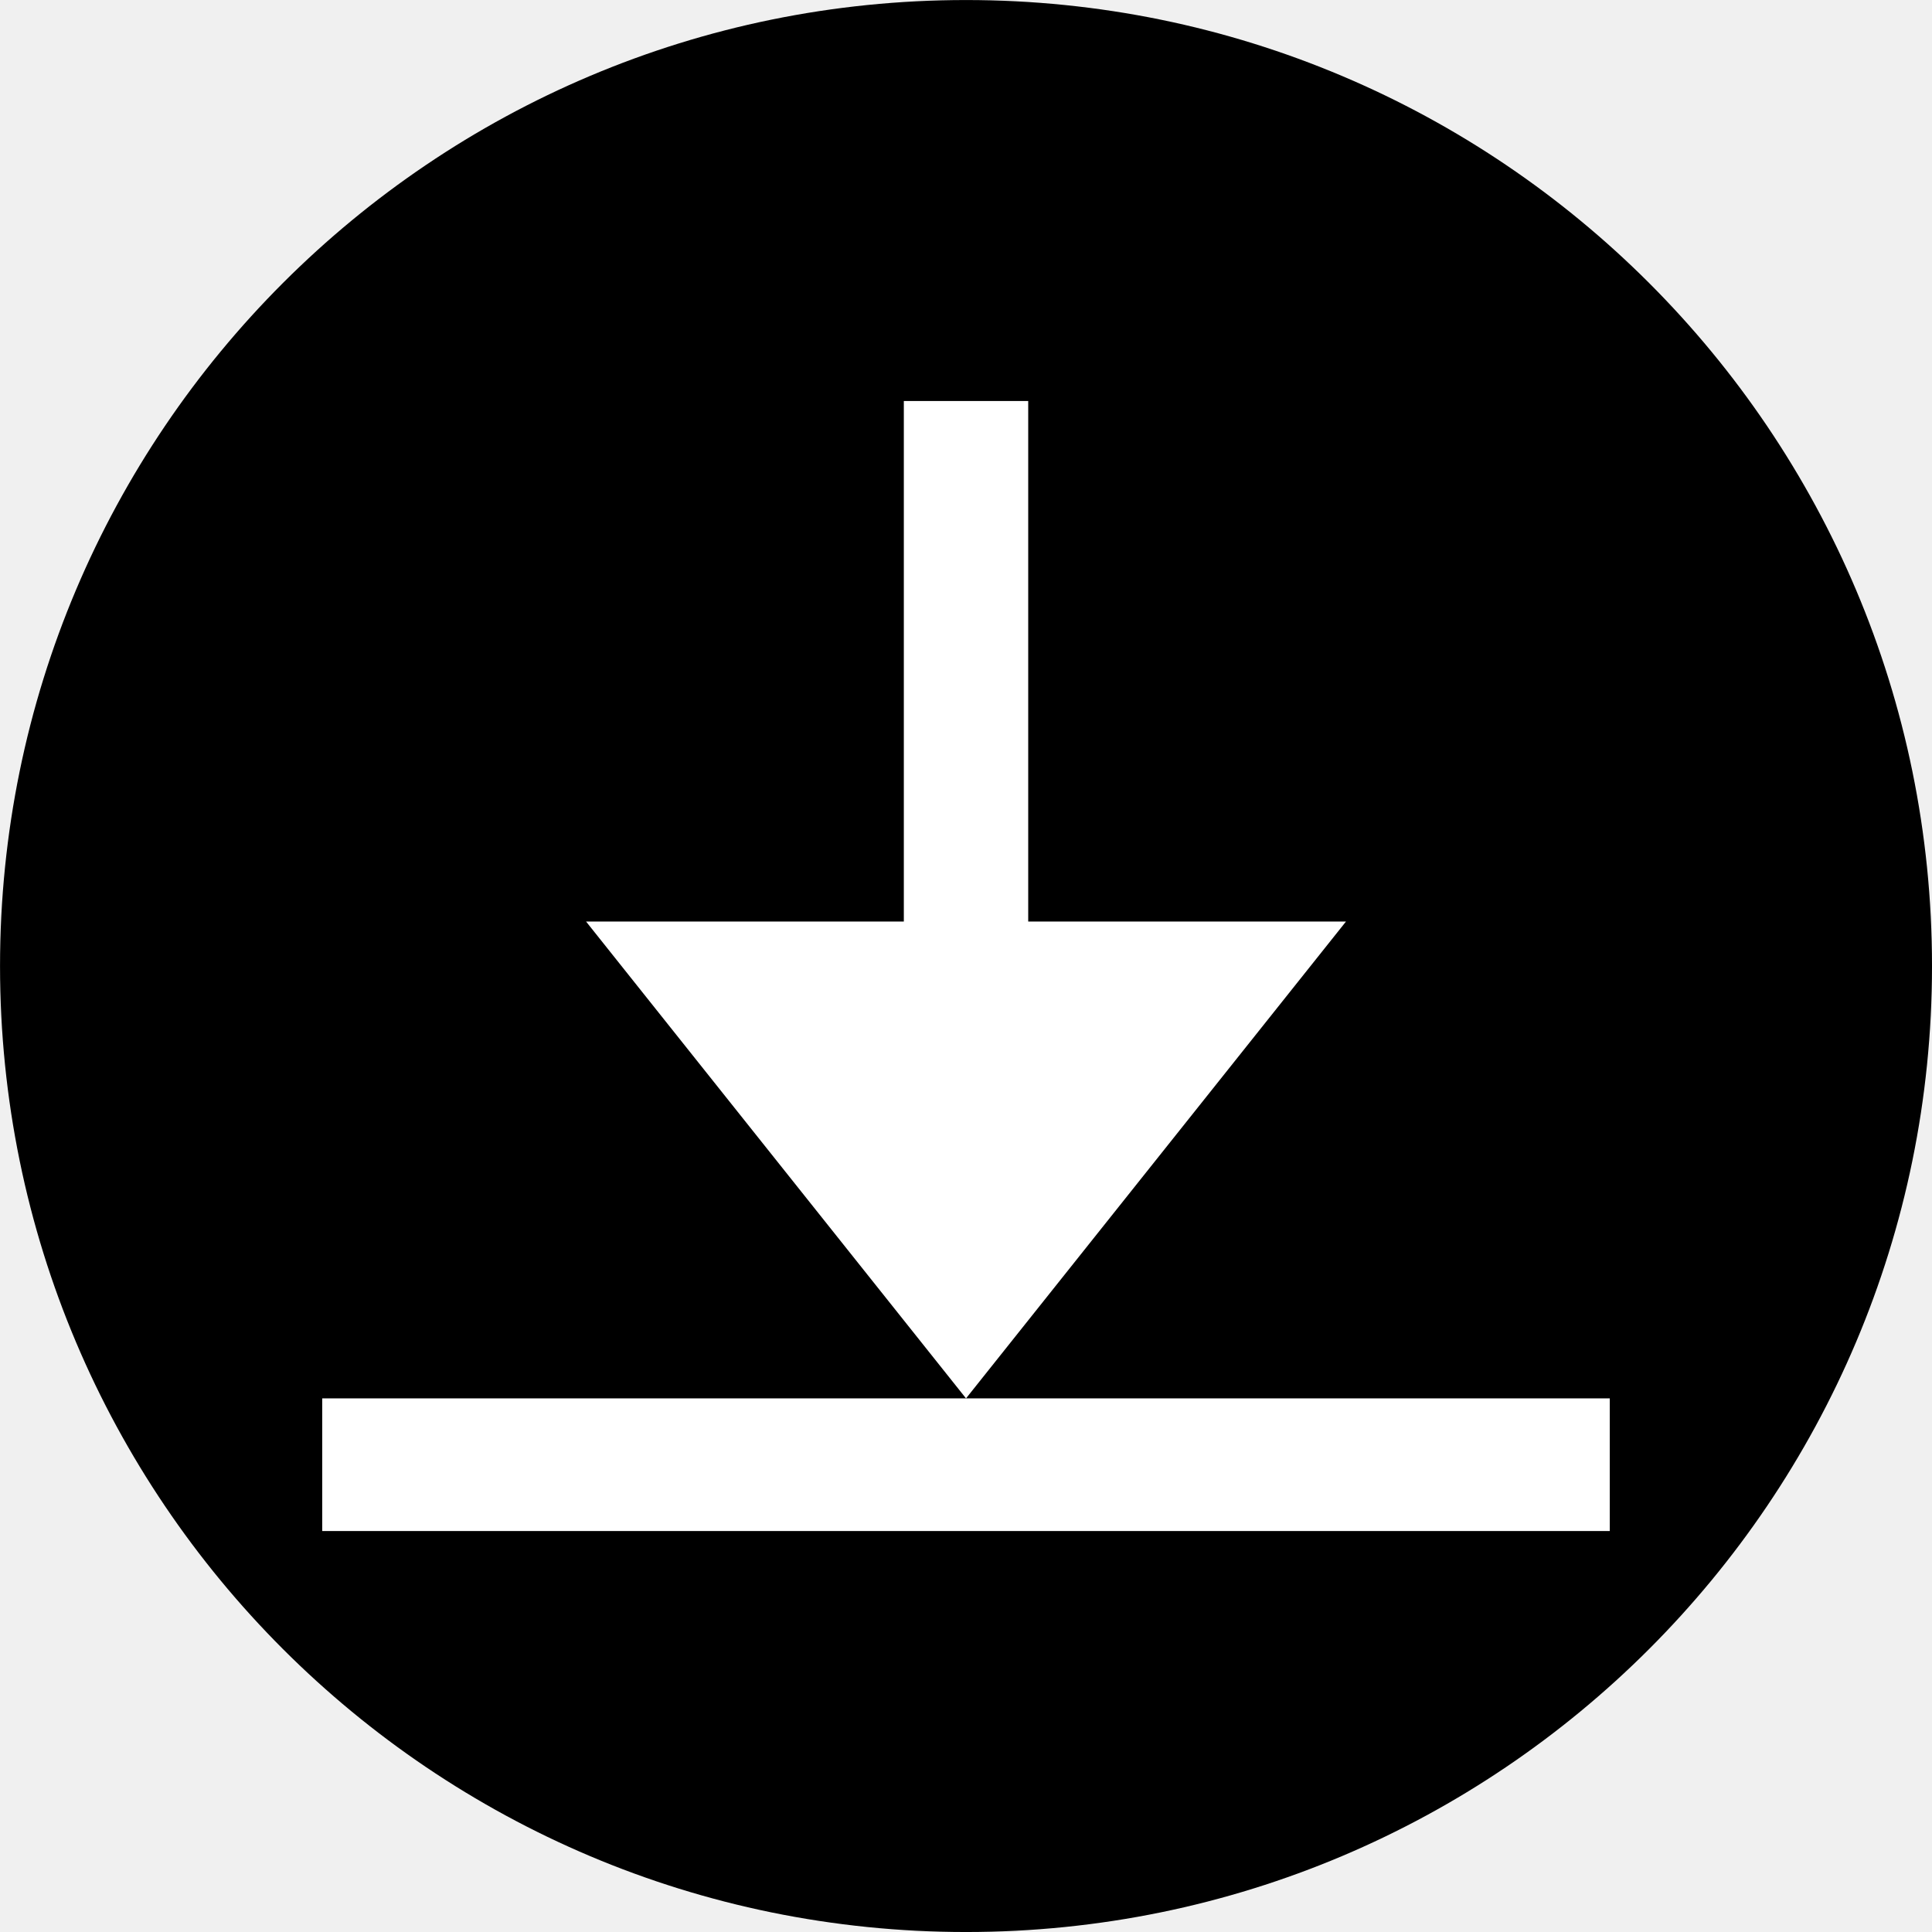
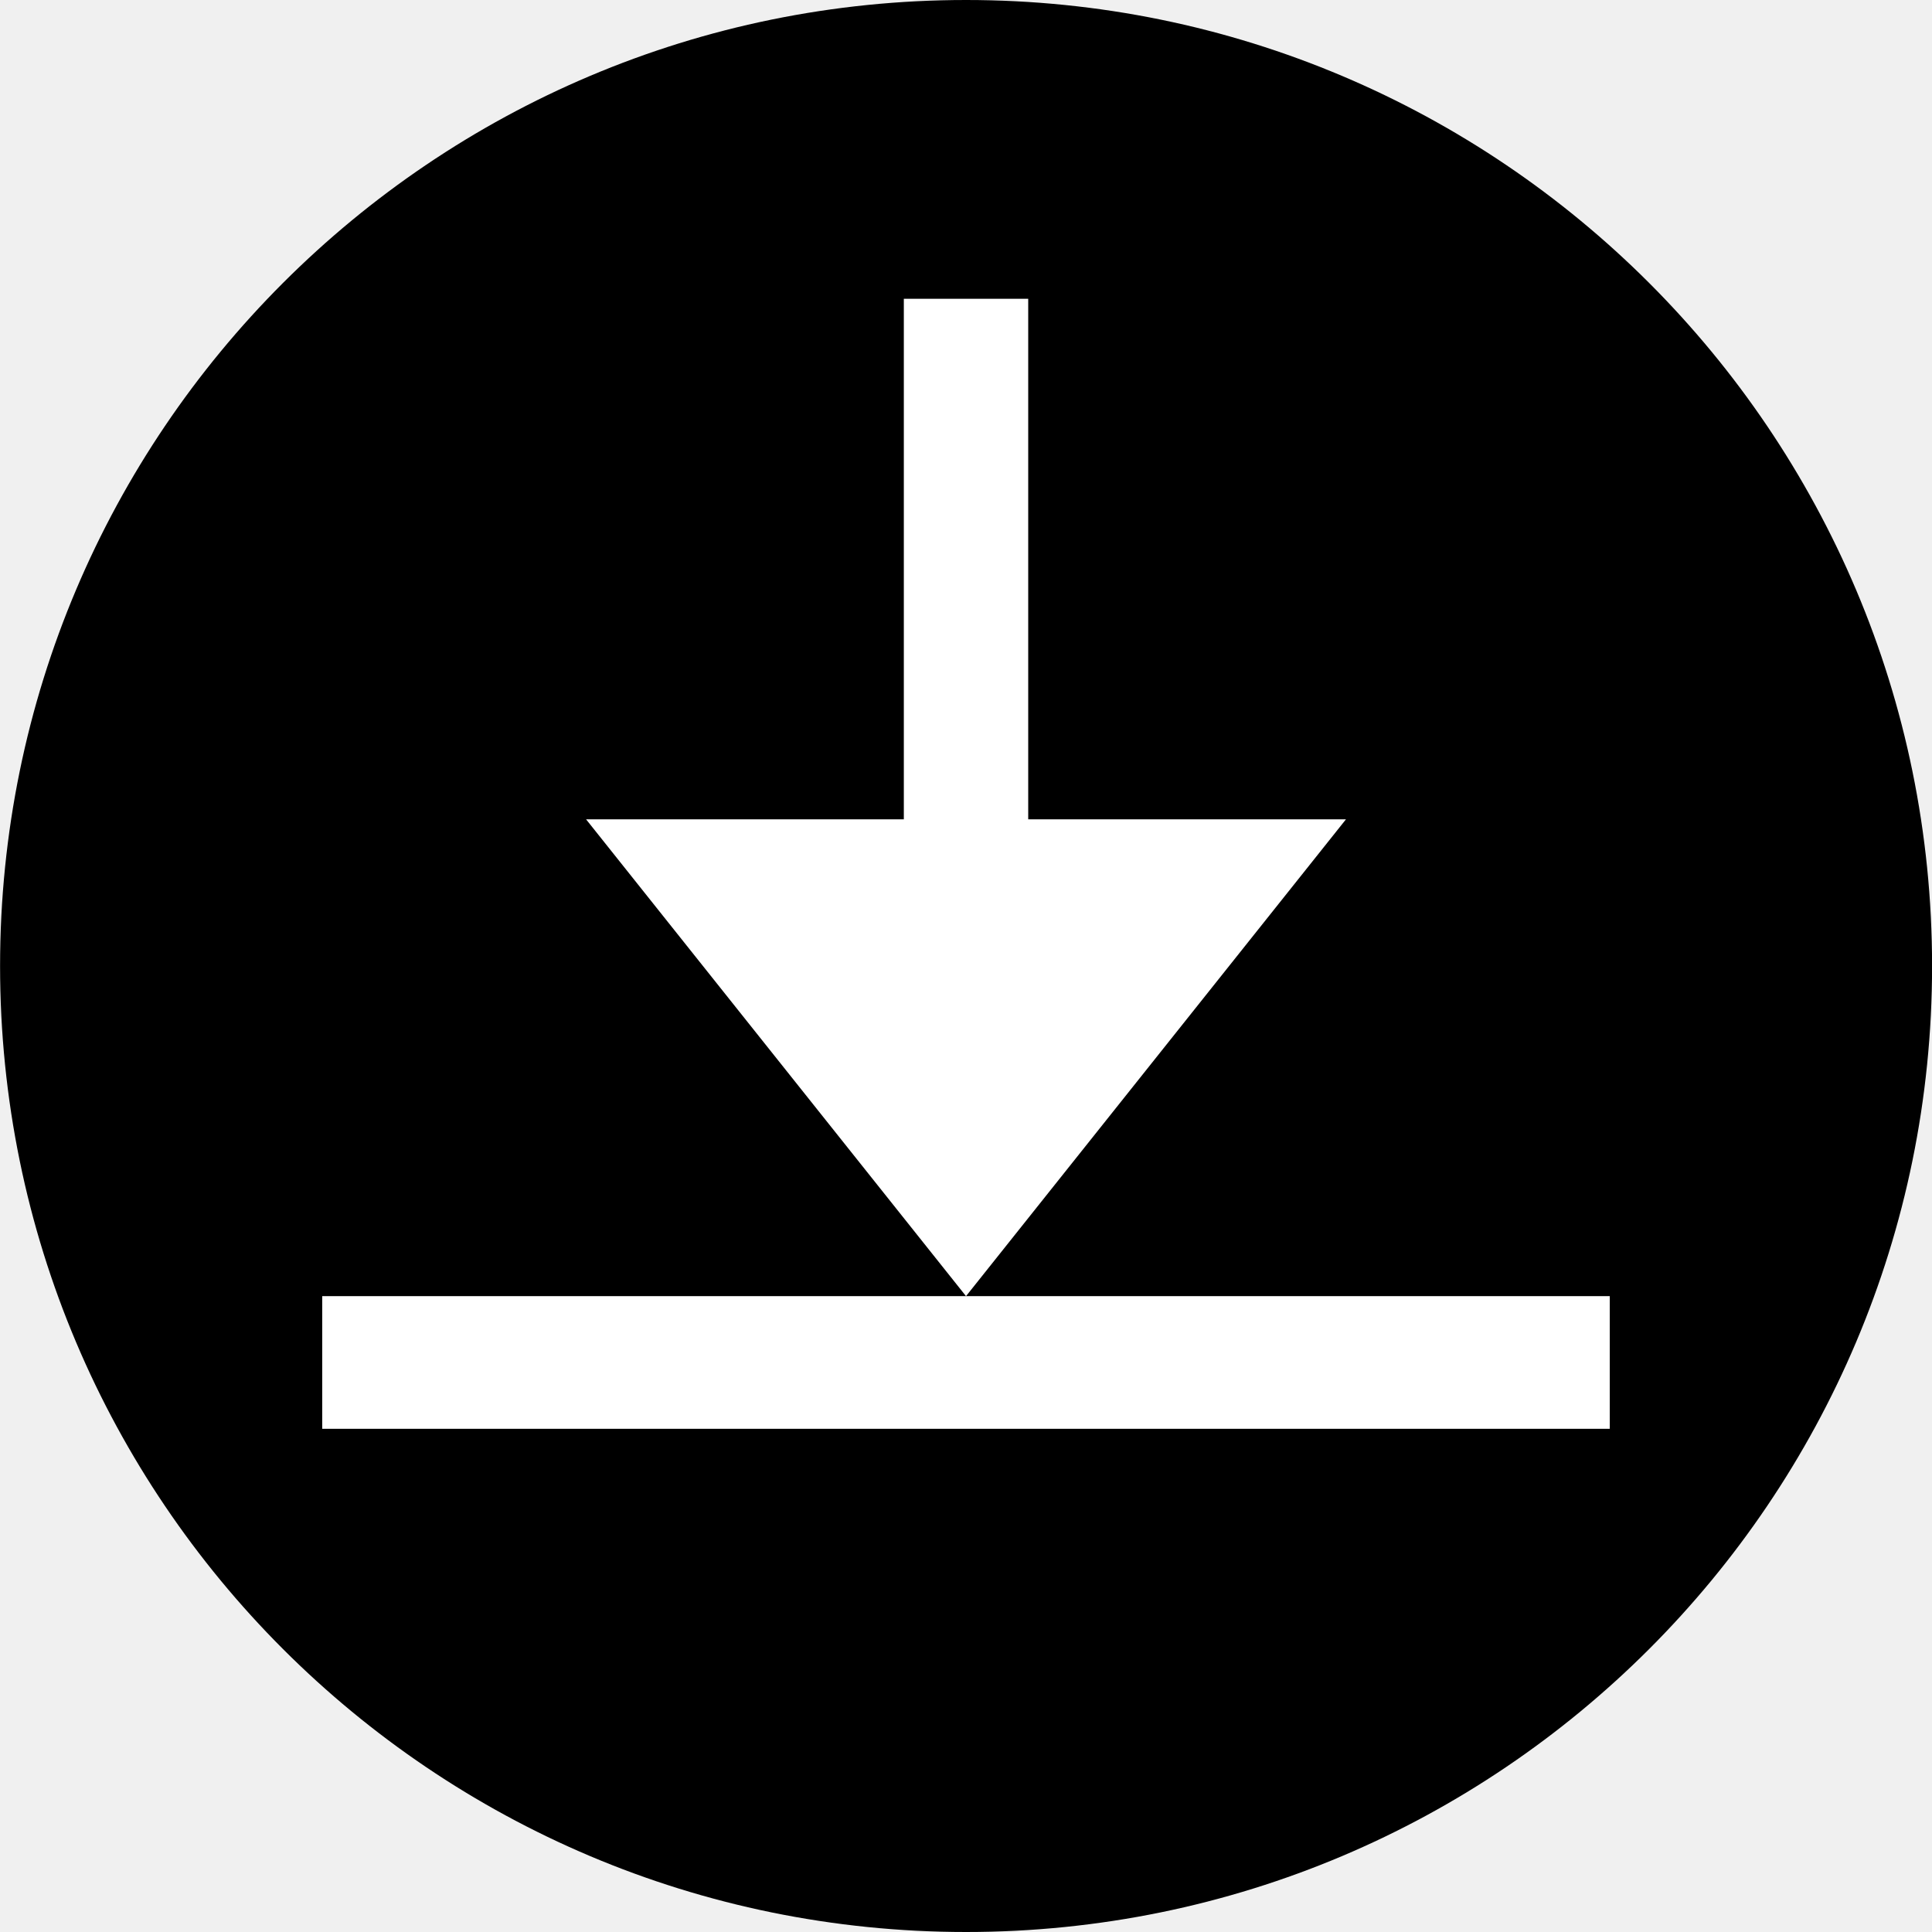
- <svg xmlns="http://www.w3.org/2000/svg" width="10mm" height="10mm" viewBox="0 0 10 10" version="1.1" id="svg2663">
+ <svg xmlns="http://www.w3.org/2000/svg" id="svg2663" version="1.1" viewBox="0 0 10 10" height="10mm" width="10mm">
  <defs id="defs2657" />
-   <g id="layer1" transform="translate(-84.43162,-144.738)">
-     <g id="g1770" transform="matrix(0.2772968,0,0,0.2772968,-31.23426,-126.9123)">
-       <circle style="fill:#000000;fill-opacity:1;stroke:none;stroke-width:1.134;stroke-miterlimit:4;stroke-dasharray:none" id="circle1422" cx="435.151" cy="997.669" r="18.031" />
-       <g transform="matrix(1.142632,0,0,1.142632,-62.0665,-142.2997)" id="g1762">
-         <path style="fill:#ffffff;fill-opacity:1;fill-rule:nonzero;stroke:none;stroke-width:0.499" d="m 424.634,1004.732 h 21.033 v 2.167 h -21.033 z" id="path1670" />
-         <g id="g1756" transform="matrix(1.354646,0,0,1.426957,-154.3245,-427.7586)">
-           <path id="path1678" d="m 435.151,992.46 v 7.79" style="fill:#ffffff;fill-rule:evenodd;stroke:#ffffff;stroke-width:1.5;stroke-linecap:butt;stroke-linejoin:miter;stroke-miterlimit:4;stroke-dasharray:none;stroke-opacity:1" />
-           <path id="path1680" d="m 430.569,998.419 h 9.164 l -4.582,5.459 z" style="fill:#ffffff;fill-opacity:1;fill-rule:nonzero;stroke:none;stroke-width:0.625" />
+   <g transform="translate(-84.43162,-144.738)" id="layer1">
+     <g id="g849">
+       <circle r="5" cy="149.738" cx="89.432" id="circle1422" style="fill:#000000;fill-opacity:1;stroke:none;stroke-width:0.314;stroke-miterlimit:4;stroke-dasharray:none" />
+       <g id="g1762" transform="matrix(0.3168482,0,0,0.3168482,-48.4451,-166.9007)">
+         <path id="path1670" d="m 424.634,1004.732 h 21.033 v 2.167 h -21.033 z" style="fill:#ffffff;fill-opacity:1;fill-rule:nonzero;stroke:none;stroke-width:0.499" />
+         <g transform="matrix(1.354646,0,0,1.426957,-154.3245,-427.7586)" id="g1756">
+           <path style="fill:#ffffff;fill-rule:evenodd;stroke:#ffffff;stroke-width:1.5;stroke-linecap:butt;stroke-linejoin:miter;stroke-miterlimit:4;stroke-dasharray:none;stroke-opacity:1" d="m 435.151,992.46 v 7.79" id="path1678" />
+           <path style="fill:#ffffff;fill-opacity:1;fill-rule:nonzero;stroke:none;stroke-width:0.625" d="m 430.569,998.419 h 9.164 l -4.582,5.459 z" id="path1680" />
        </g>
      </g>
    </g>
  </g>
</svg>
